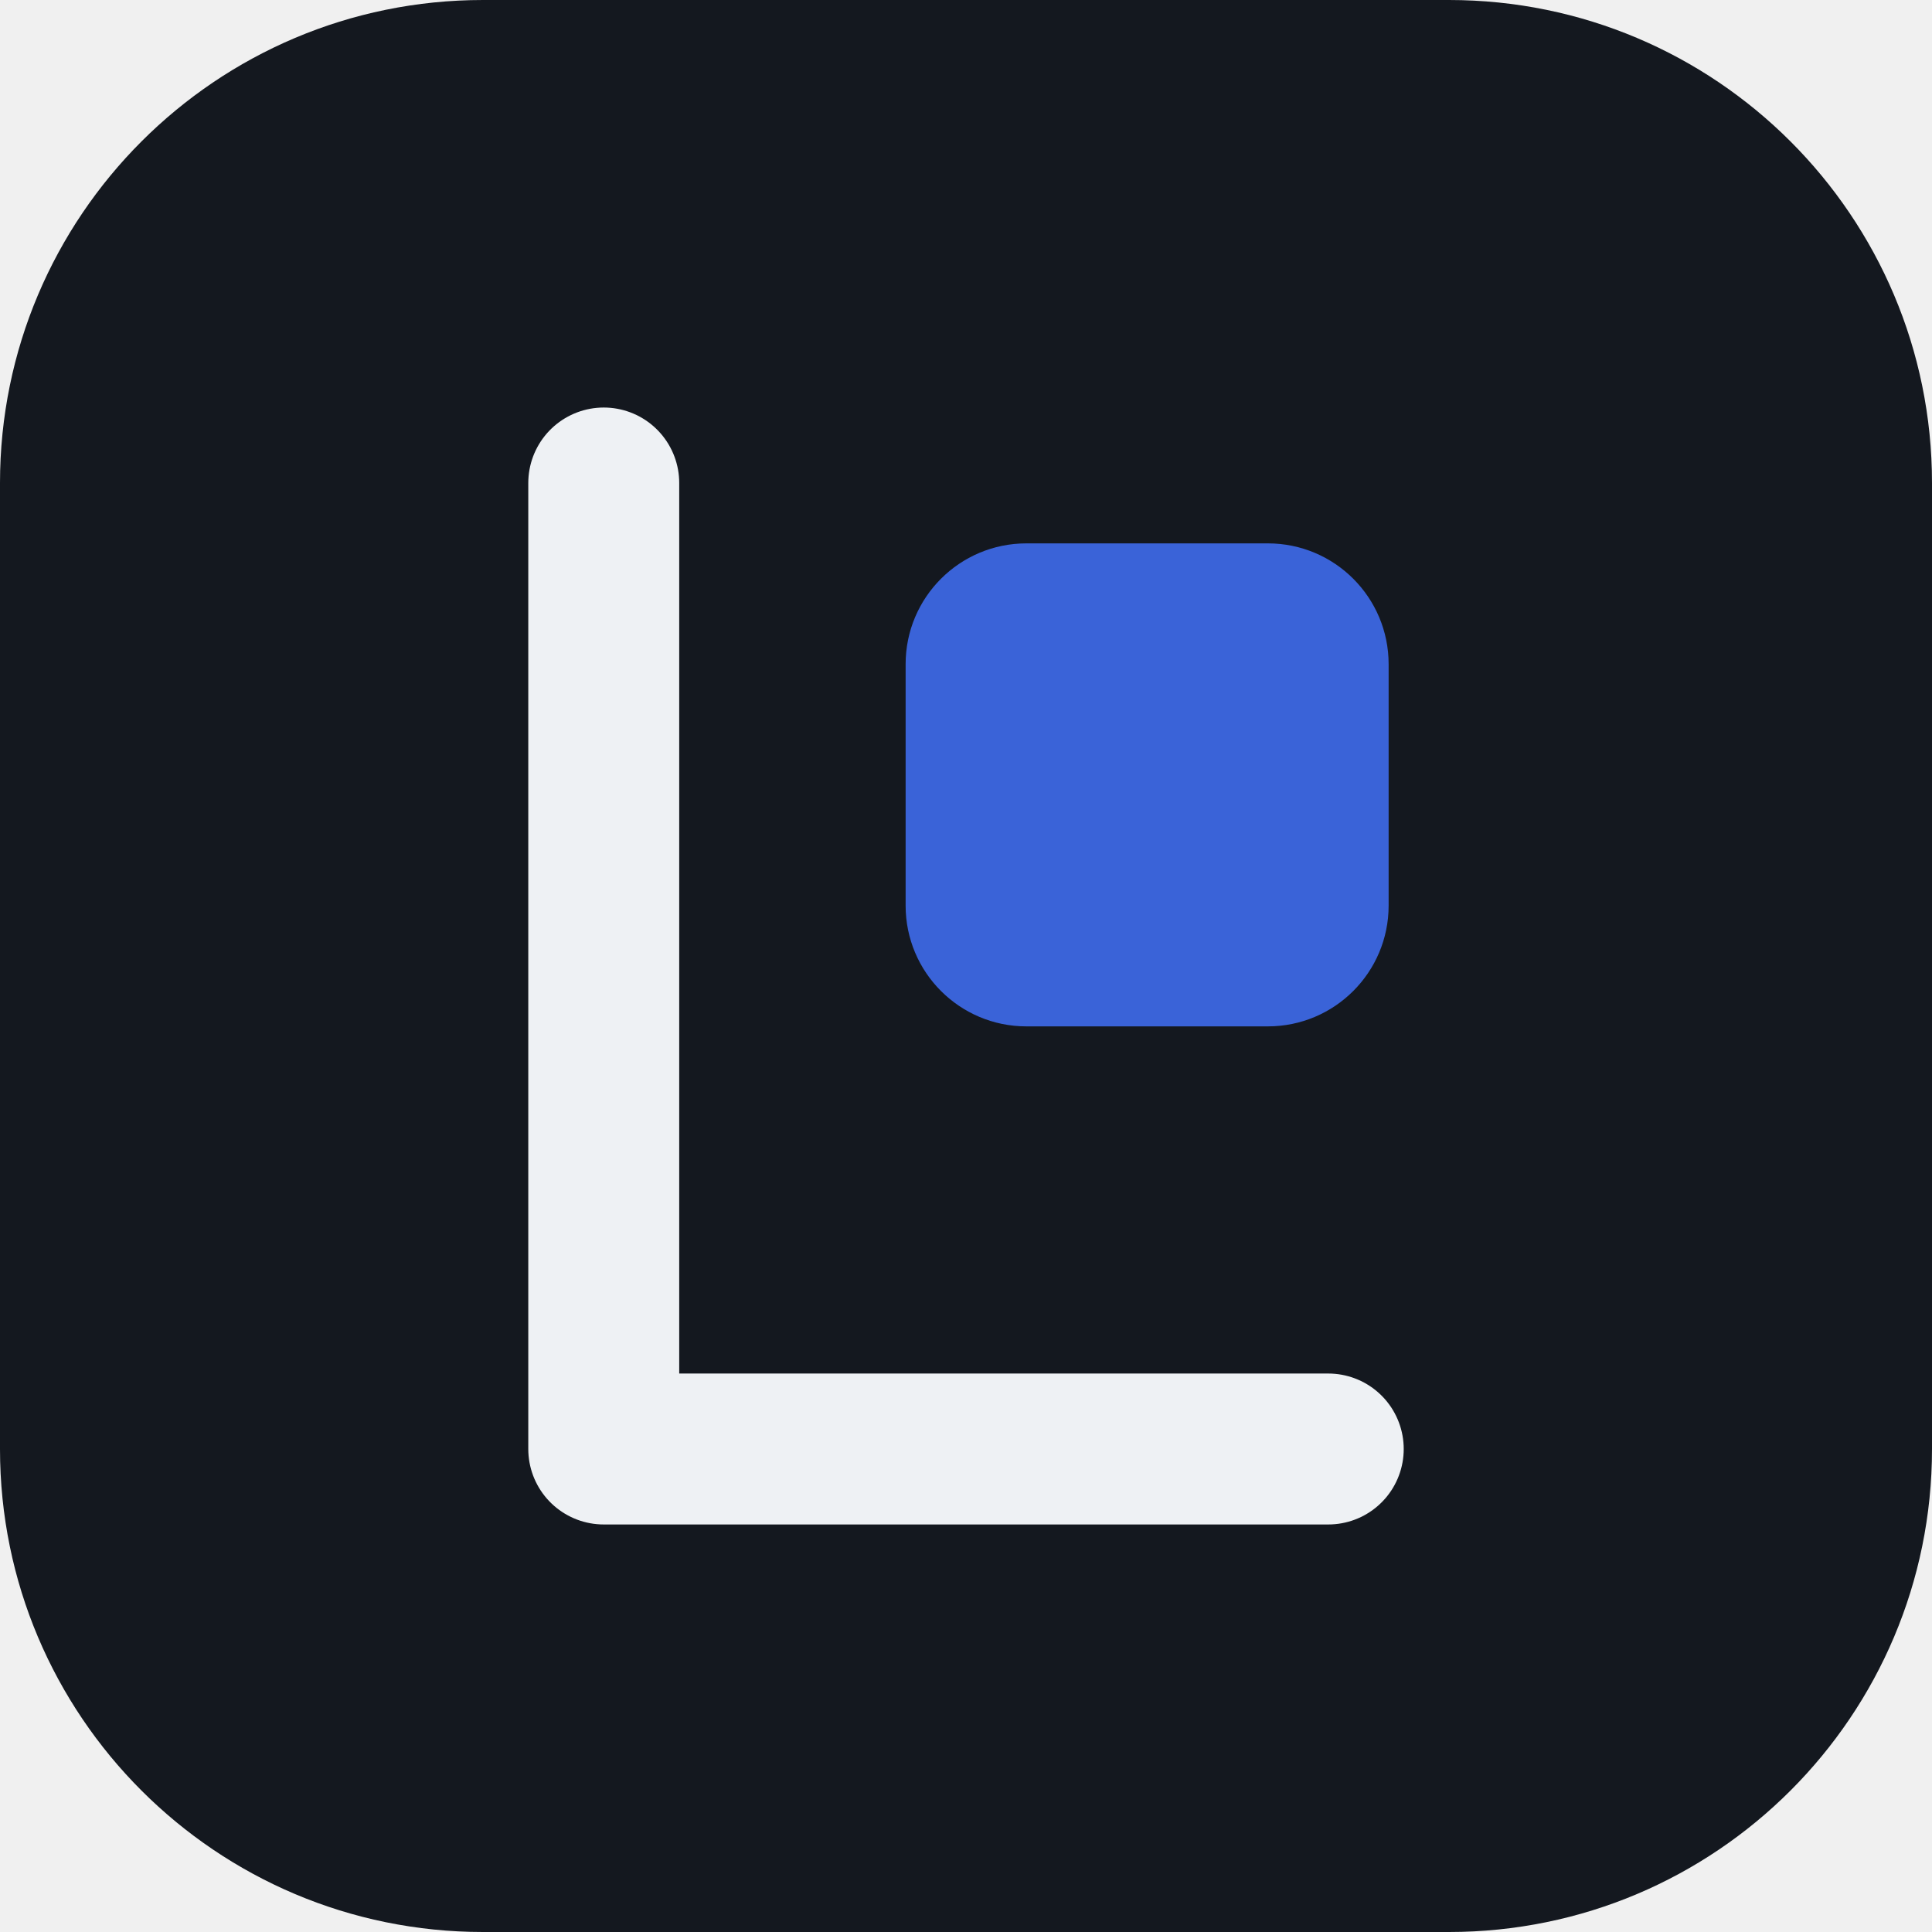
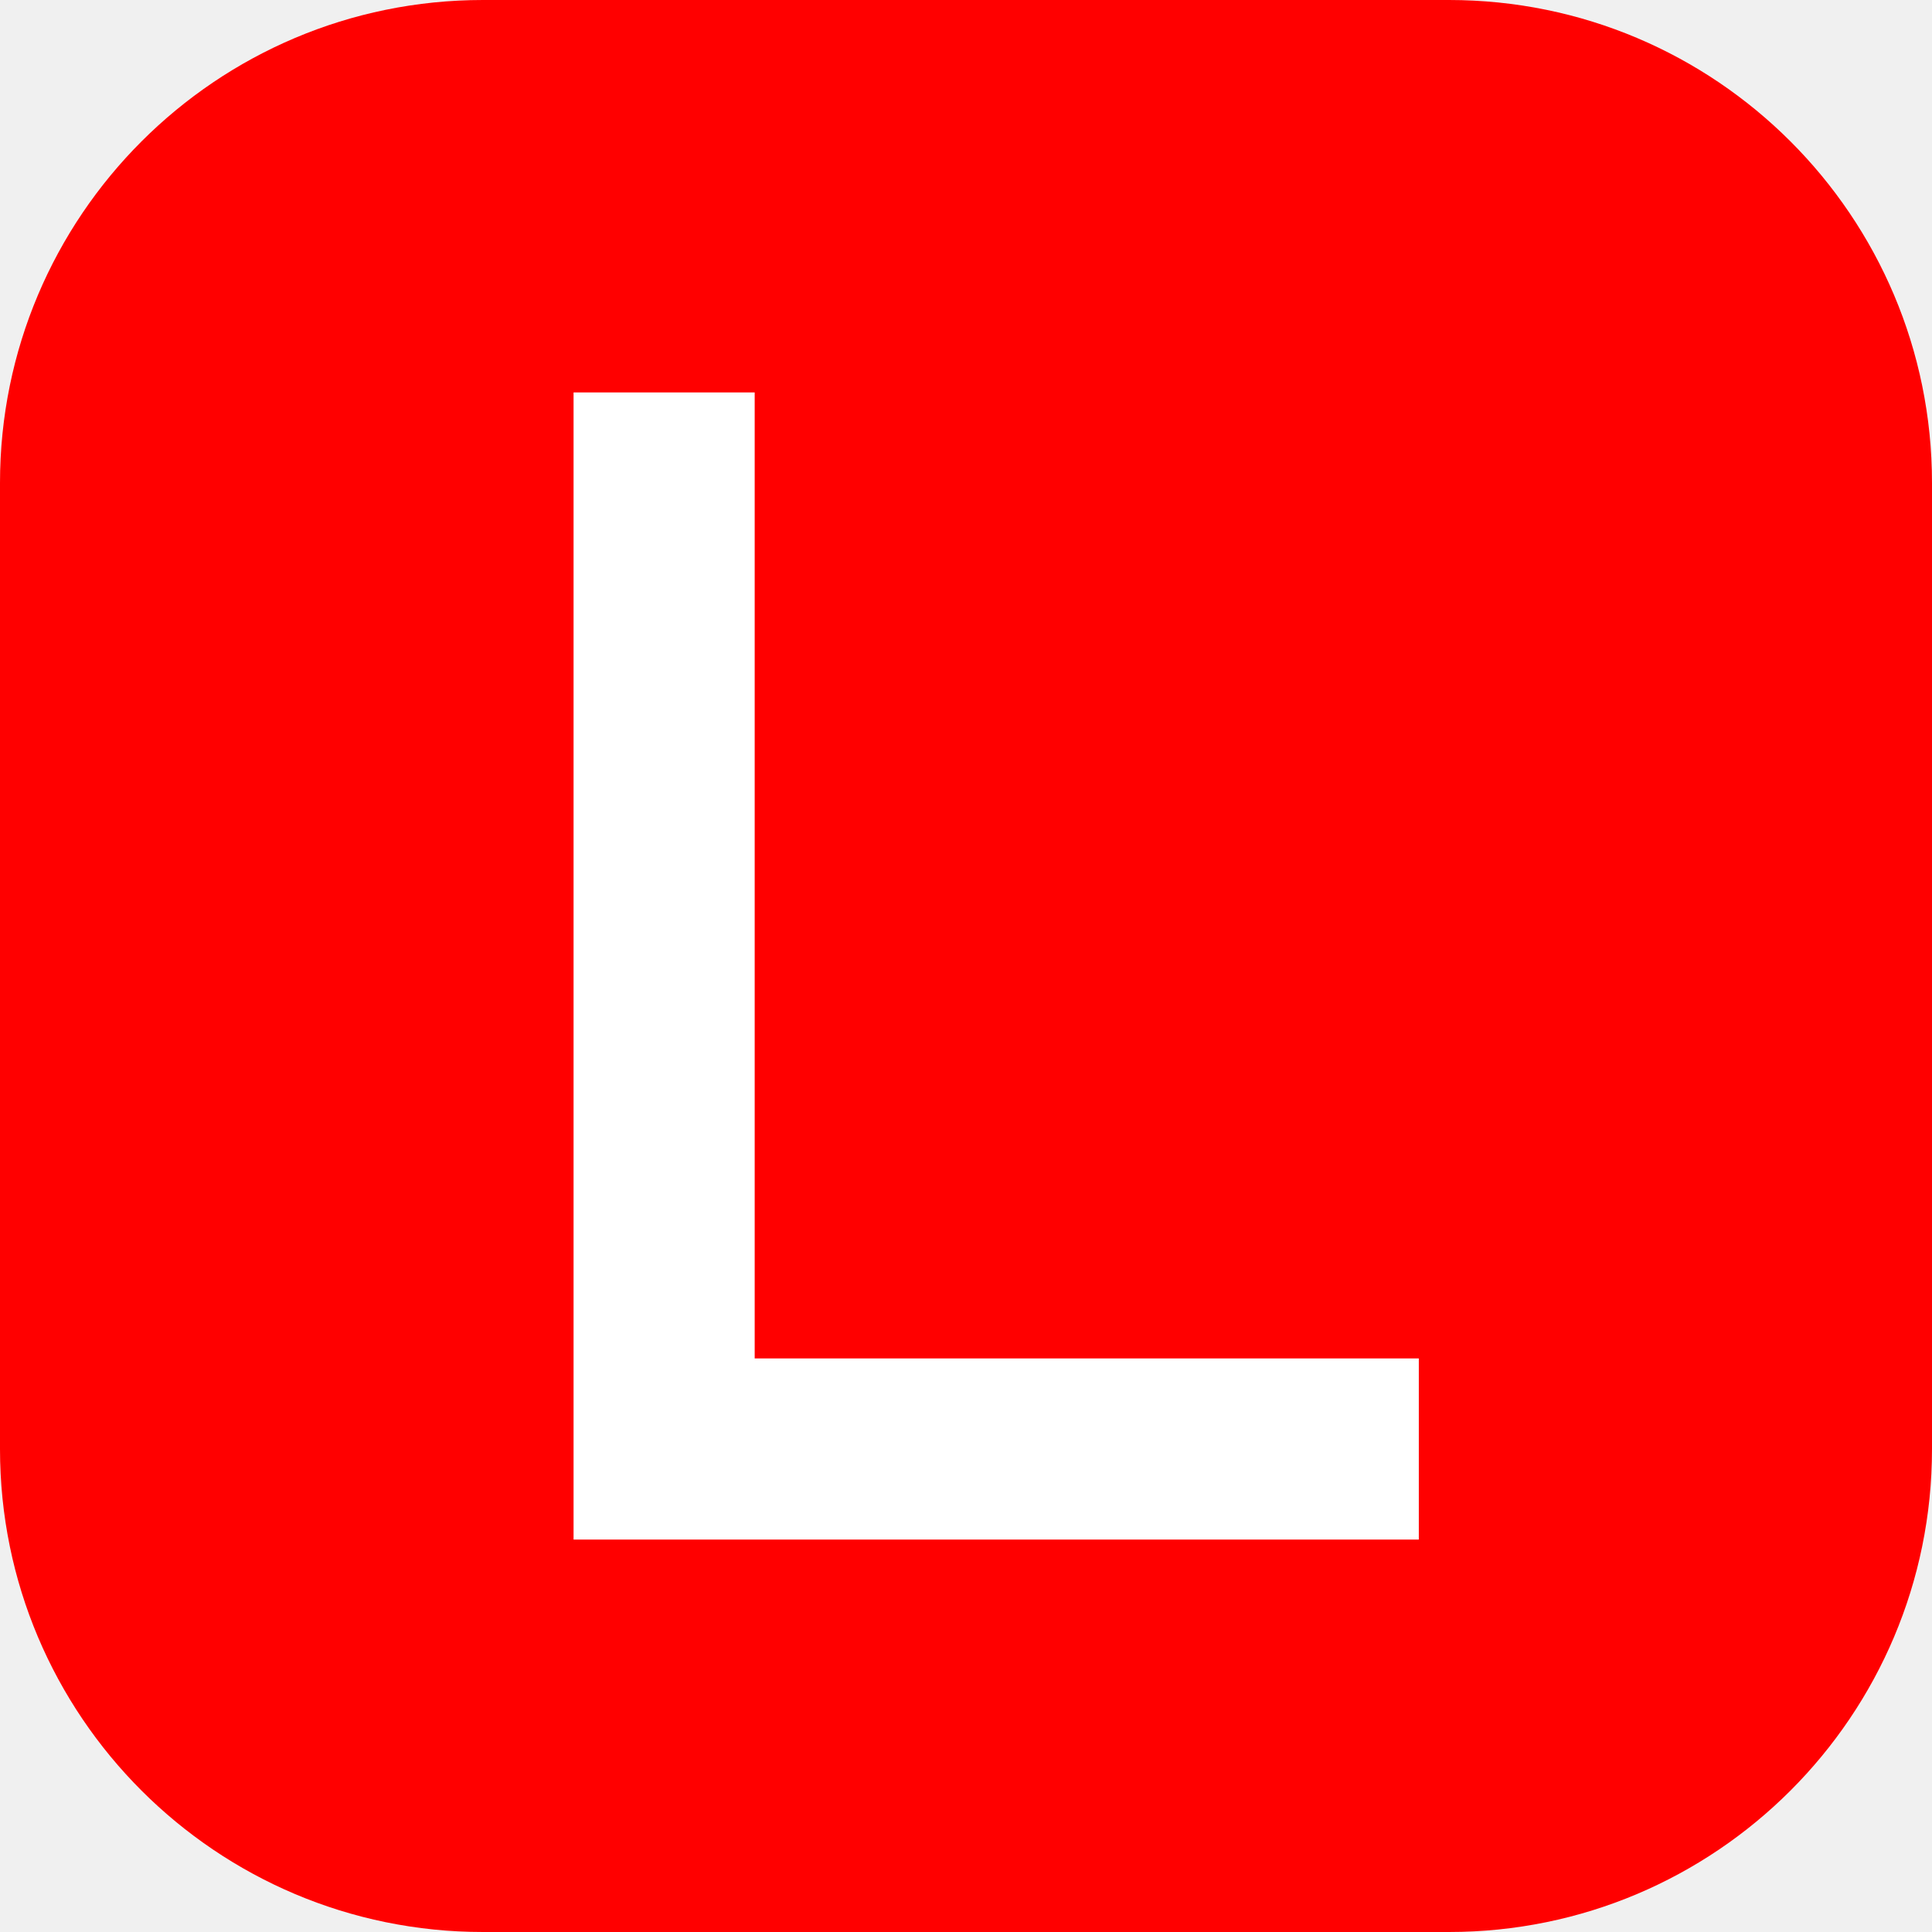
<svg xmlns="http://www.w3.org/2000/svg" viewBox="0 0 32 32">
-   <rect width="32" height="32" rx="8" fill="#14181f" />
-   <path d="M10 8v16h12" fill="none" stroke="#eef1f4" stroke-width="2.5" stroke-linecap="round" stroke-linejoin="round" />
-   <rect x="15" y="9" width="8" height="8" rx="2" fill="#3a63d8" />
+   <rect width="32" height="32" rx="8" fill="#ff0000" />
+   <path d="M11 8v16h11" fill="none" stroke="#fff" stroke-width="3" stroke-linecap="square" />
</svg>
